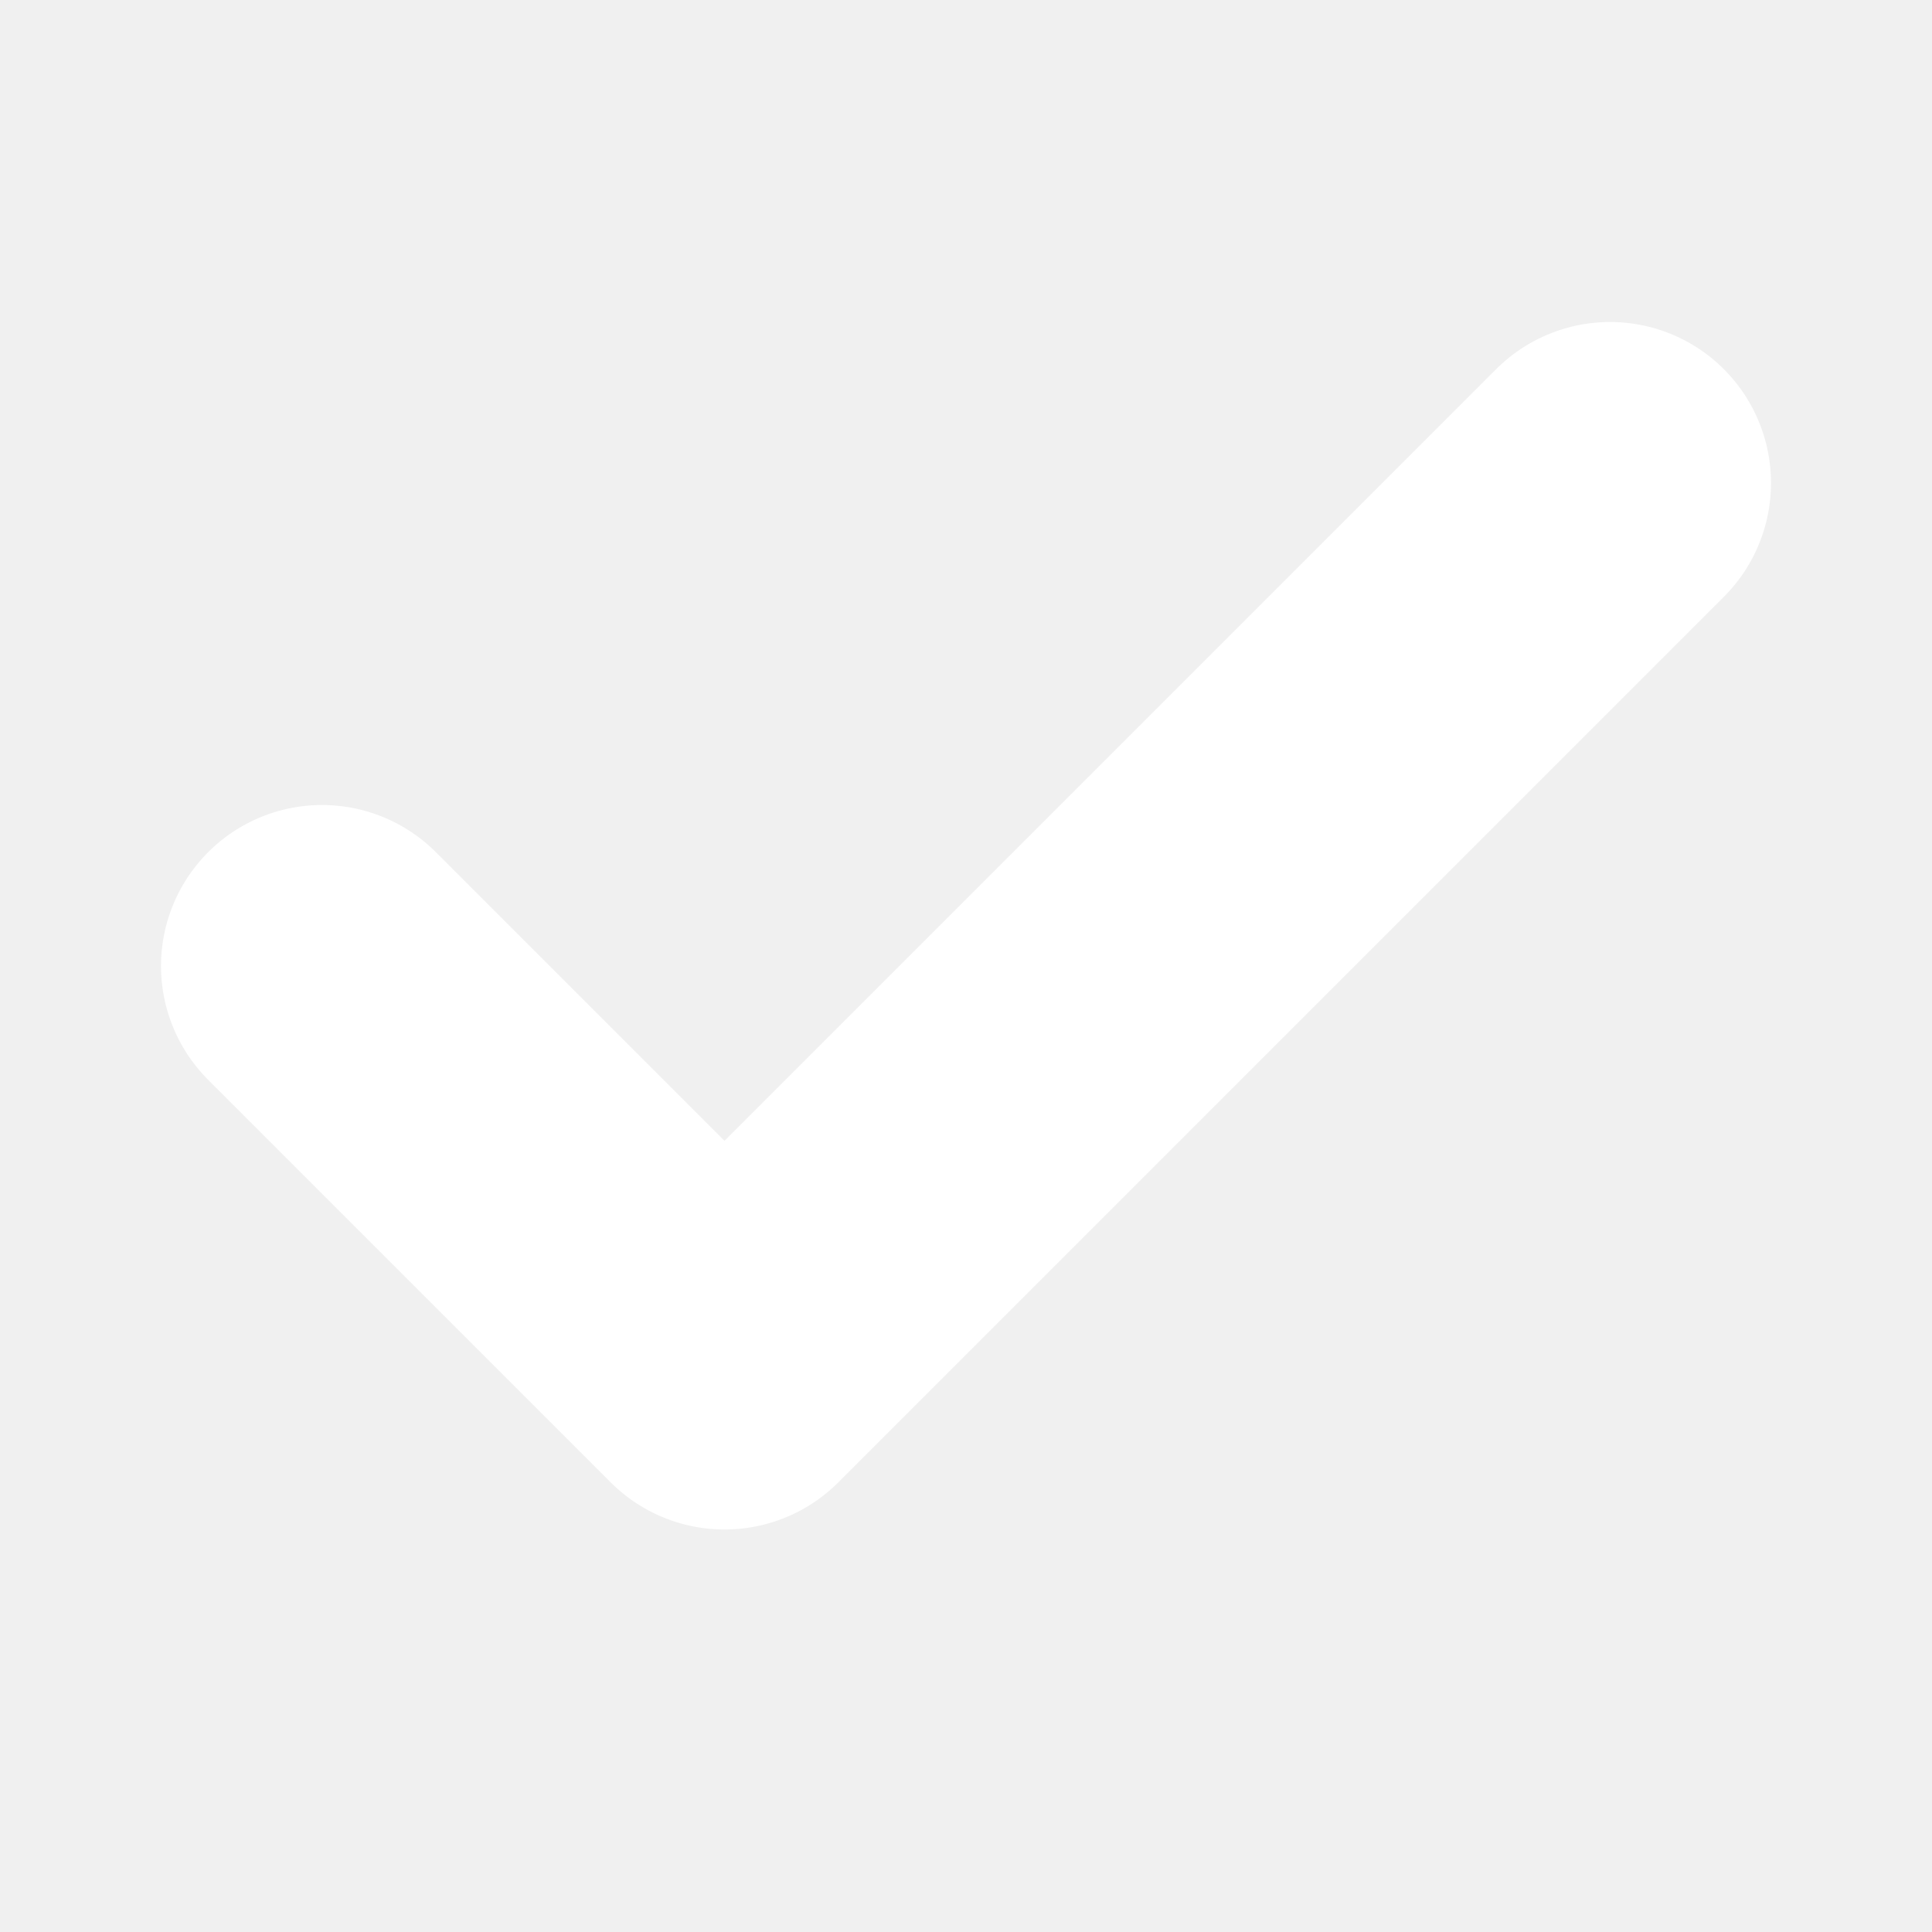
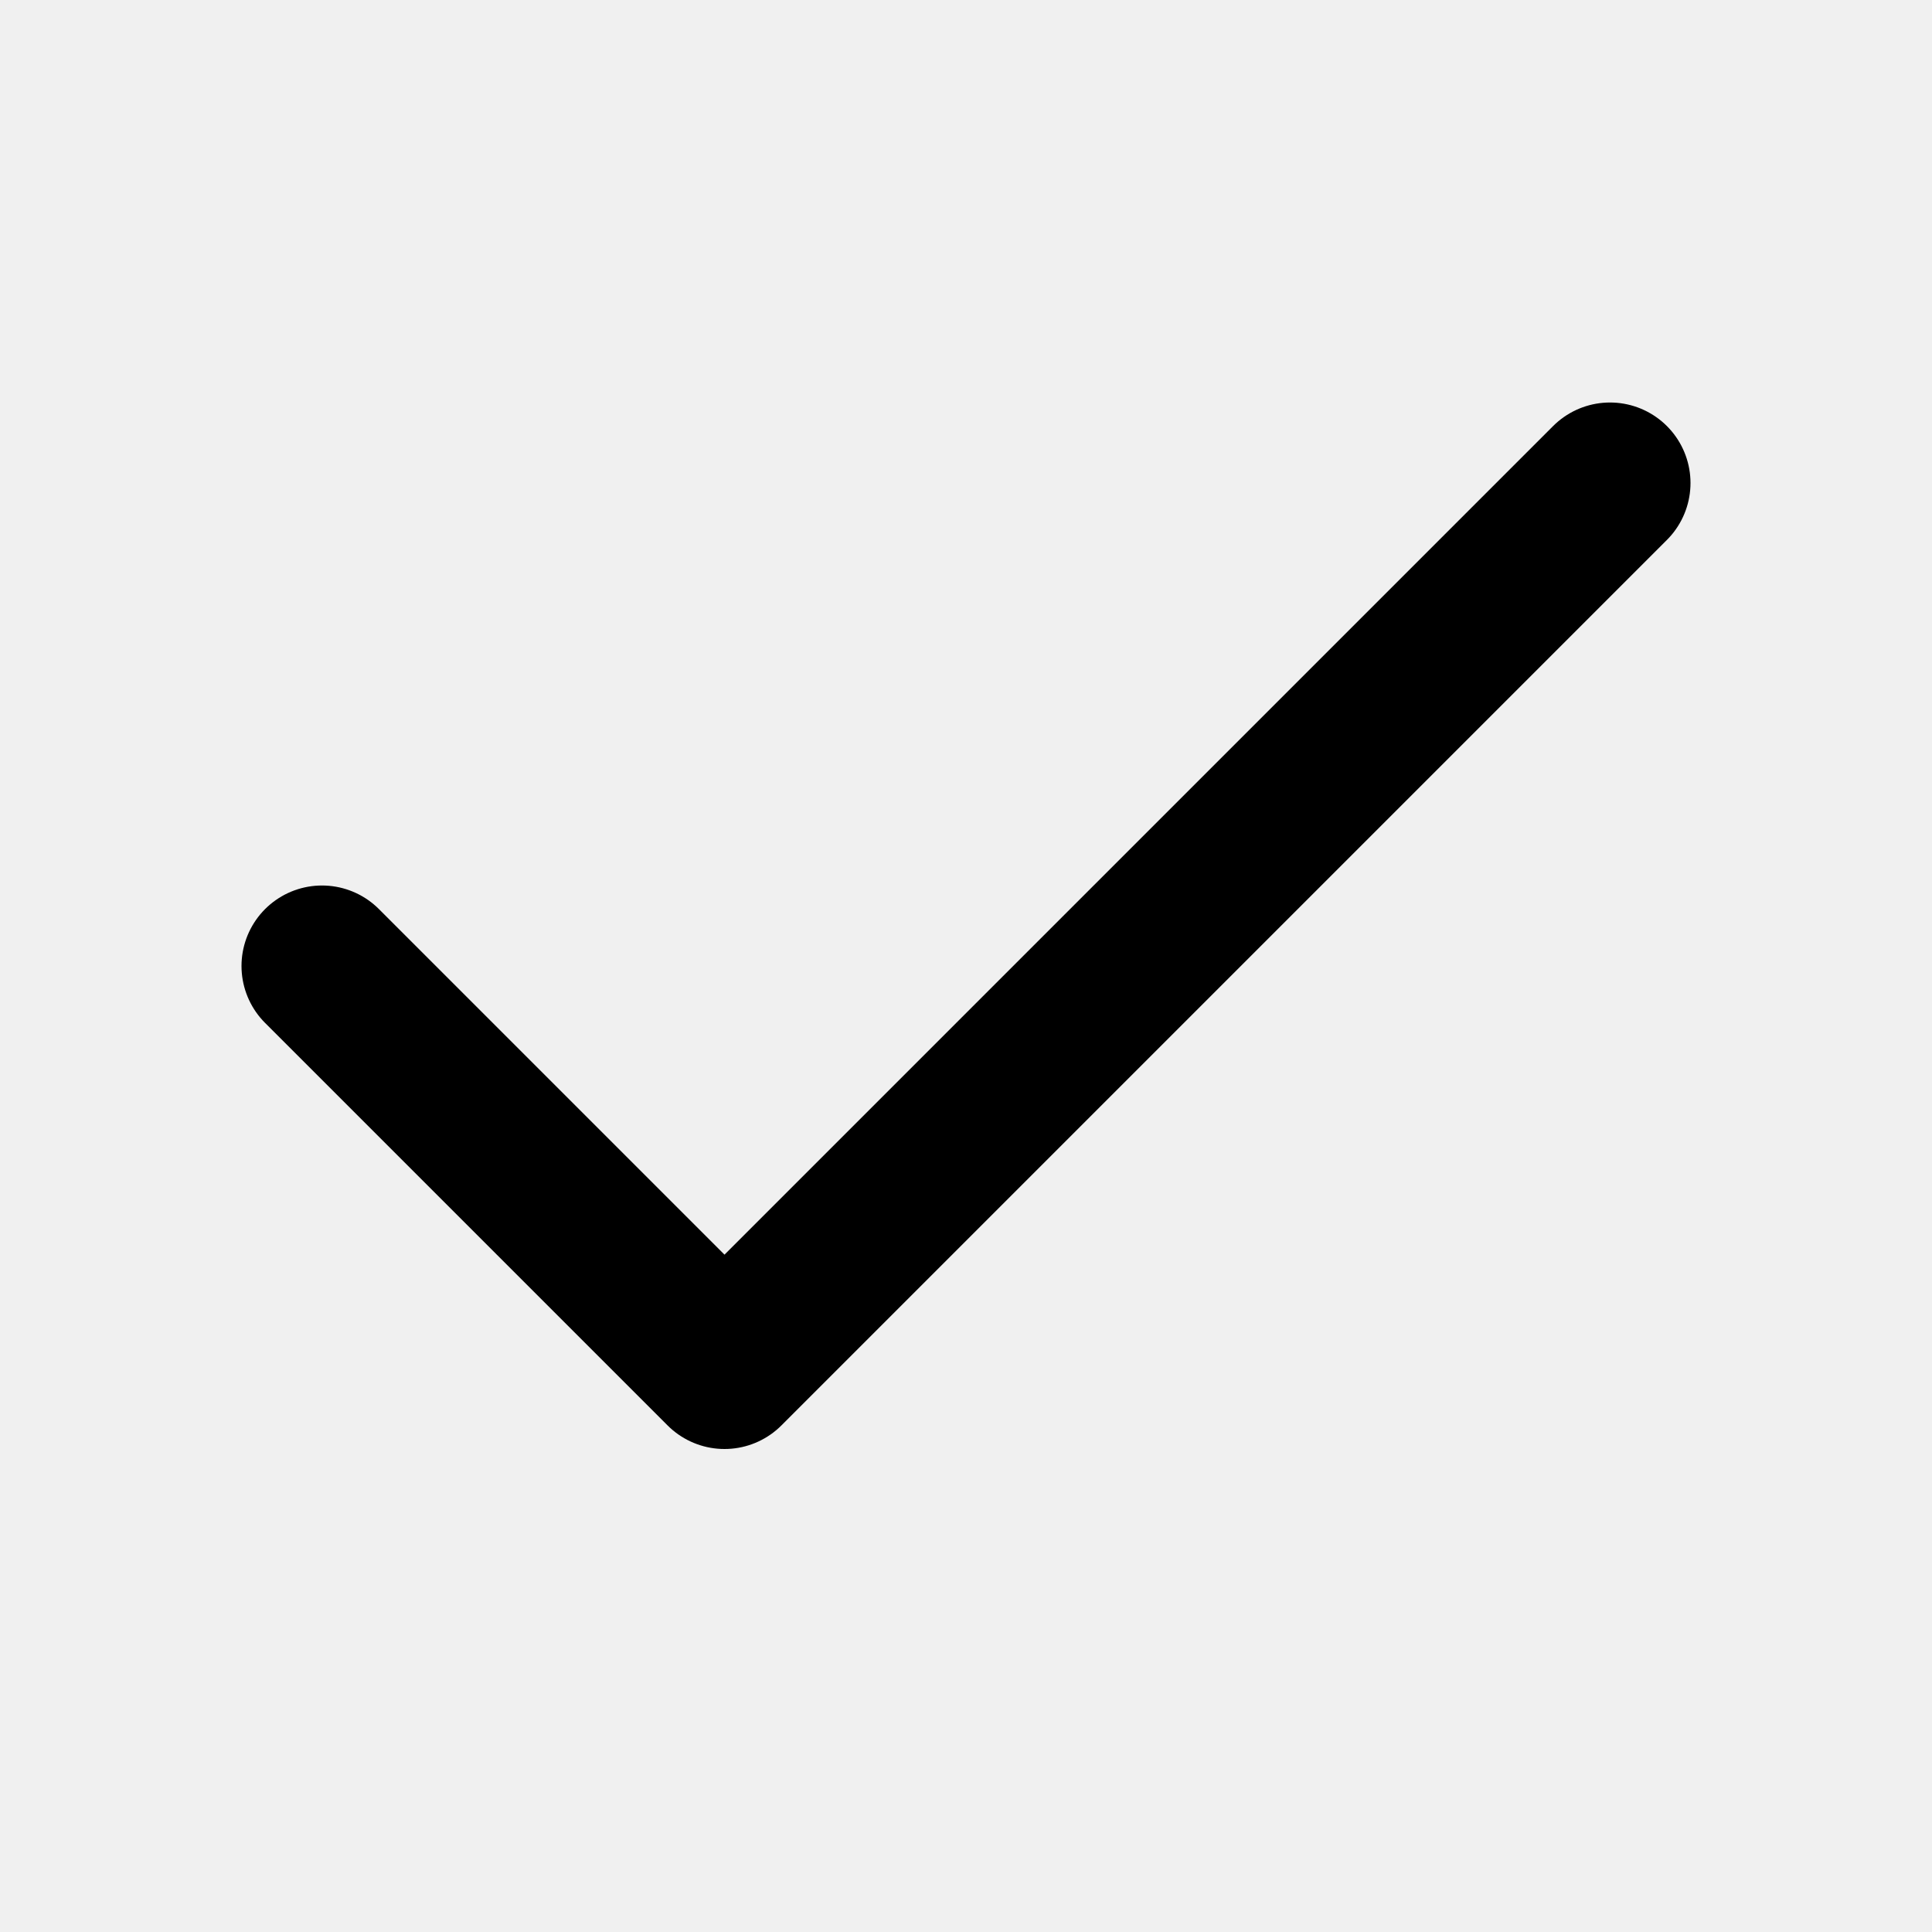
- <svg xmlns="http://www.w3.org/2000/svg" width="12" height="12" viewBox="0 0 12 12" fill="none" stroke="white" stroke-width="2" stroke-linecap="round" stroke-linejoin="round">
-   <polyline points="10 3 4.5 8.5 2 6" />
+ <svg xmlns="http://www.w3.org/2000/svg" width="24" height="24" viewBox="0 0 24 24" fill="none" stroke="currentColor" stroke-width="2" stroke-linecap="round" stroke-linejoin="round">
+   <path d="M20 6 9 17l-5-5" />
</svg>
